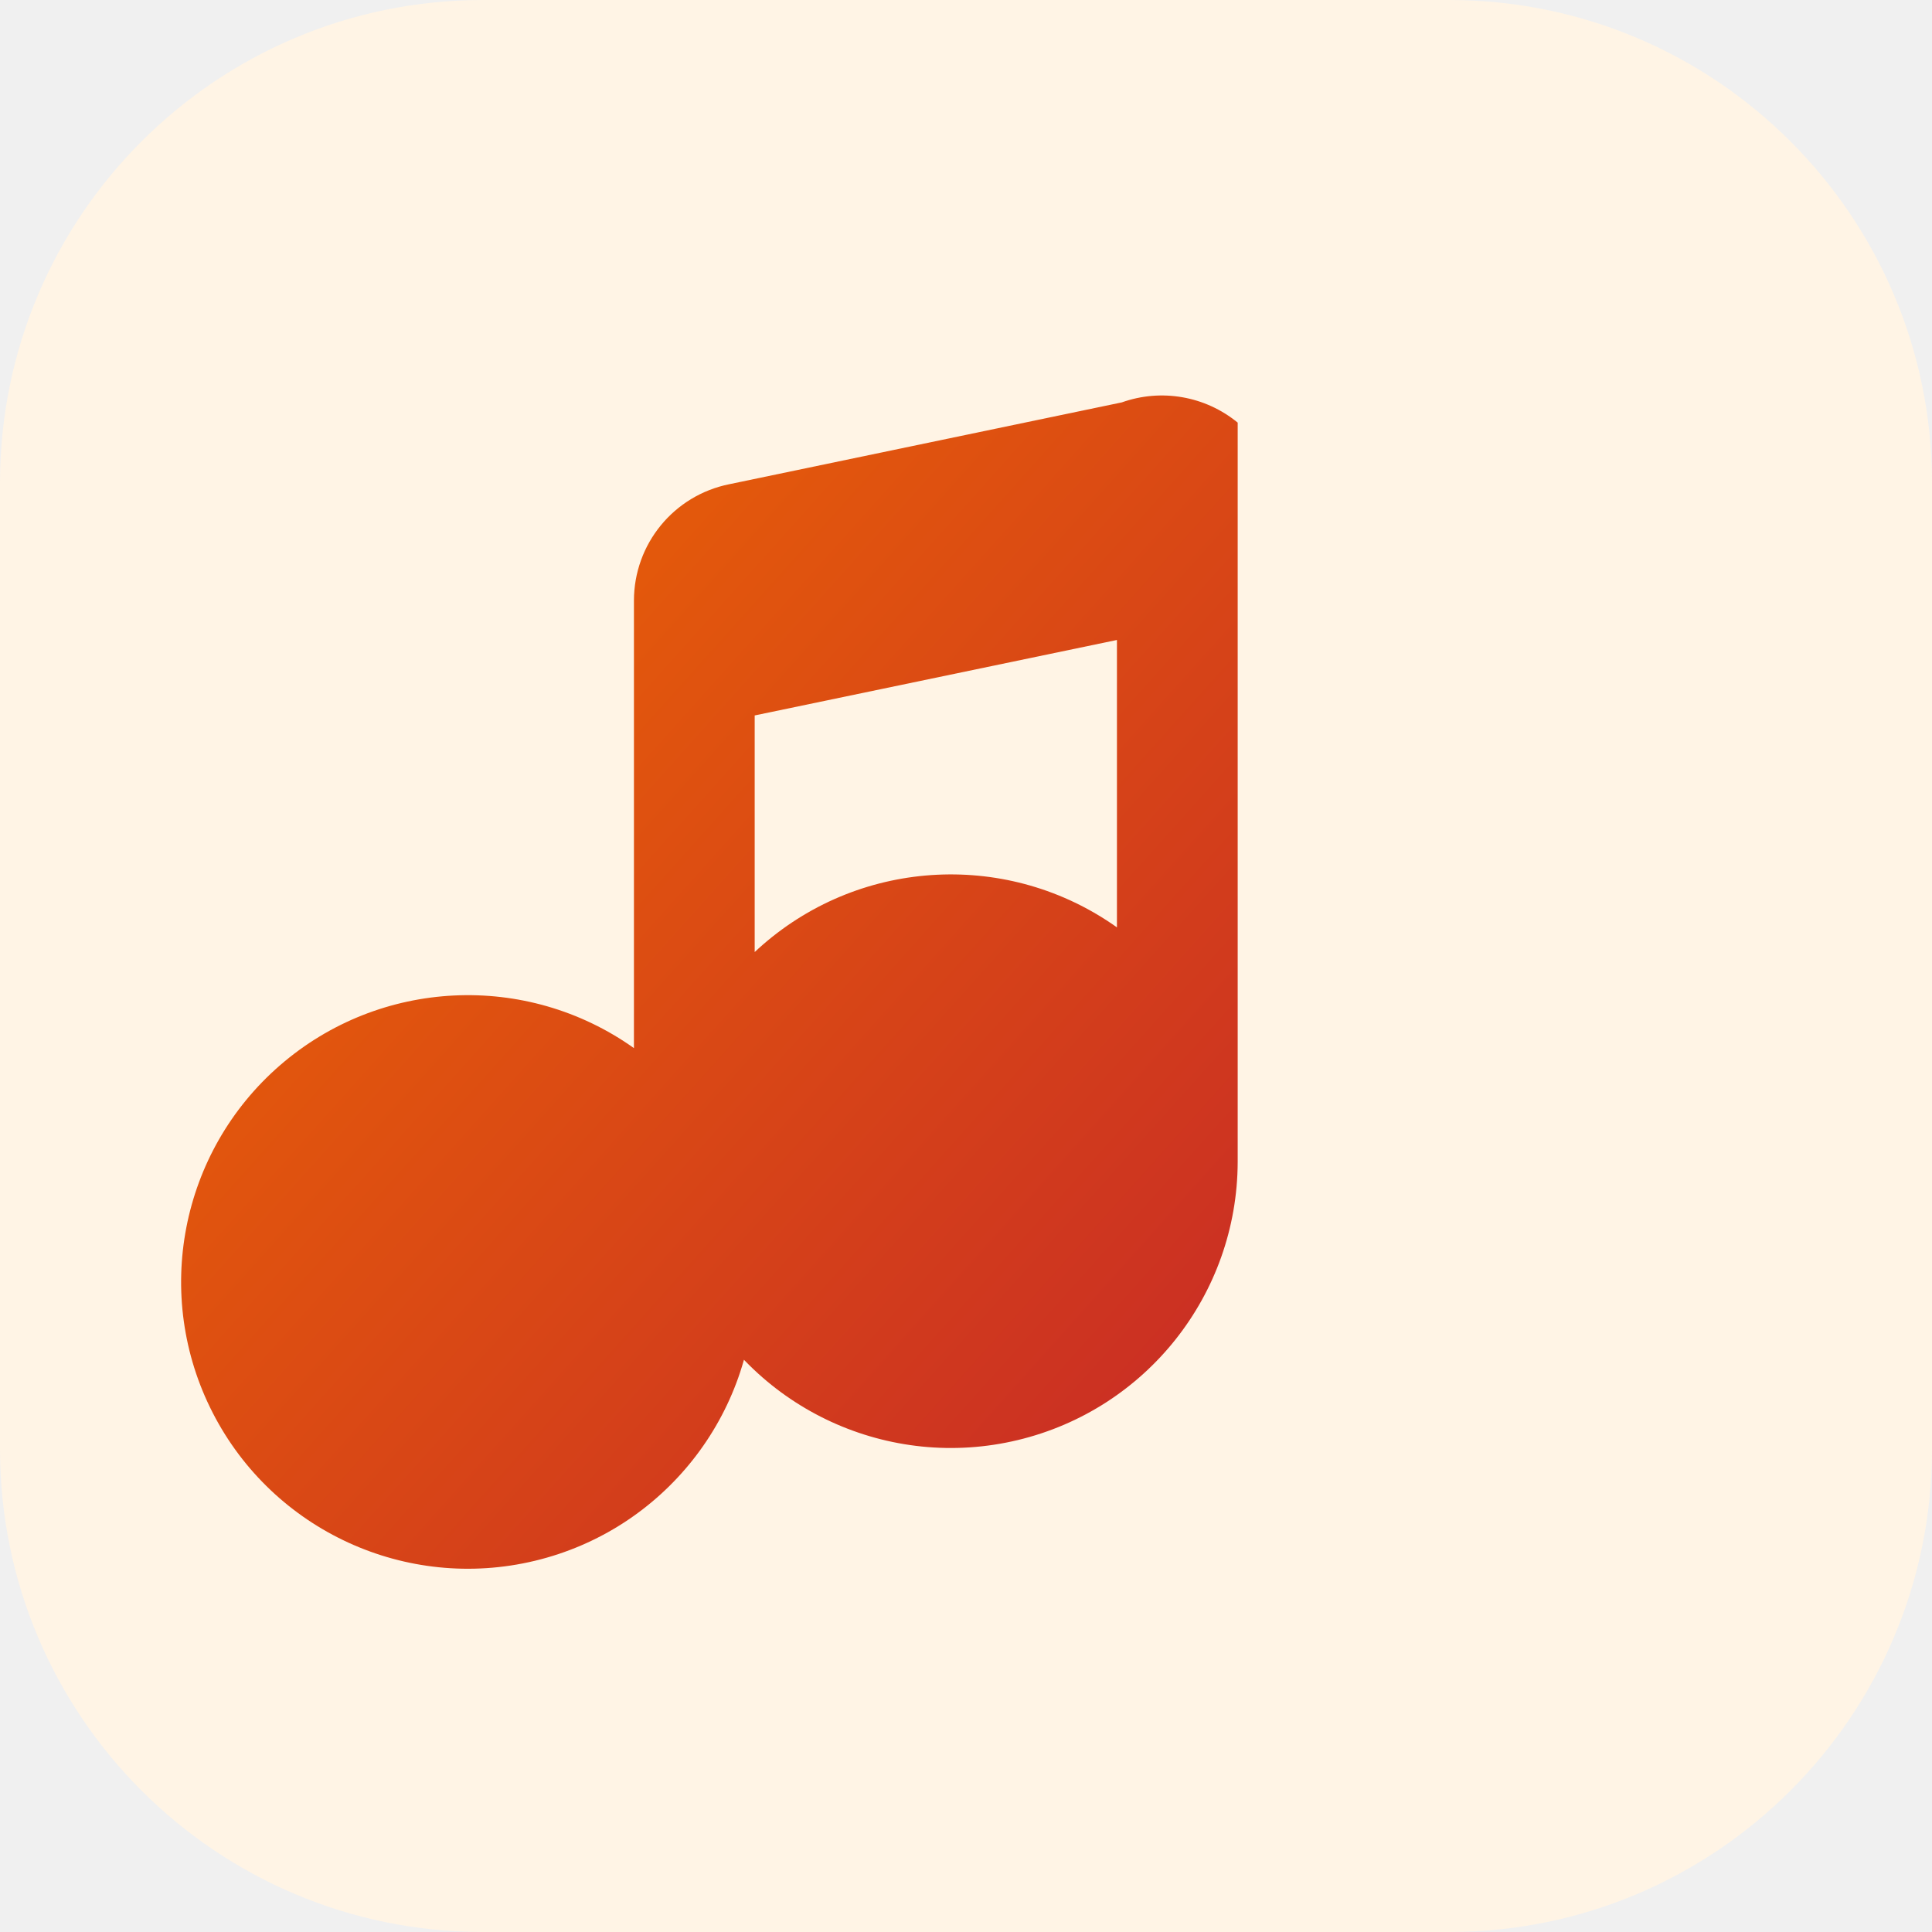
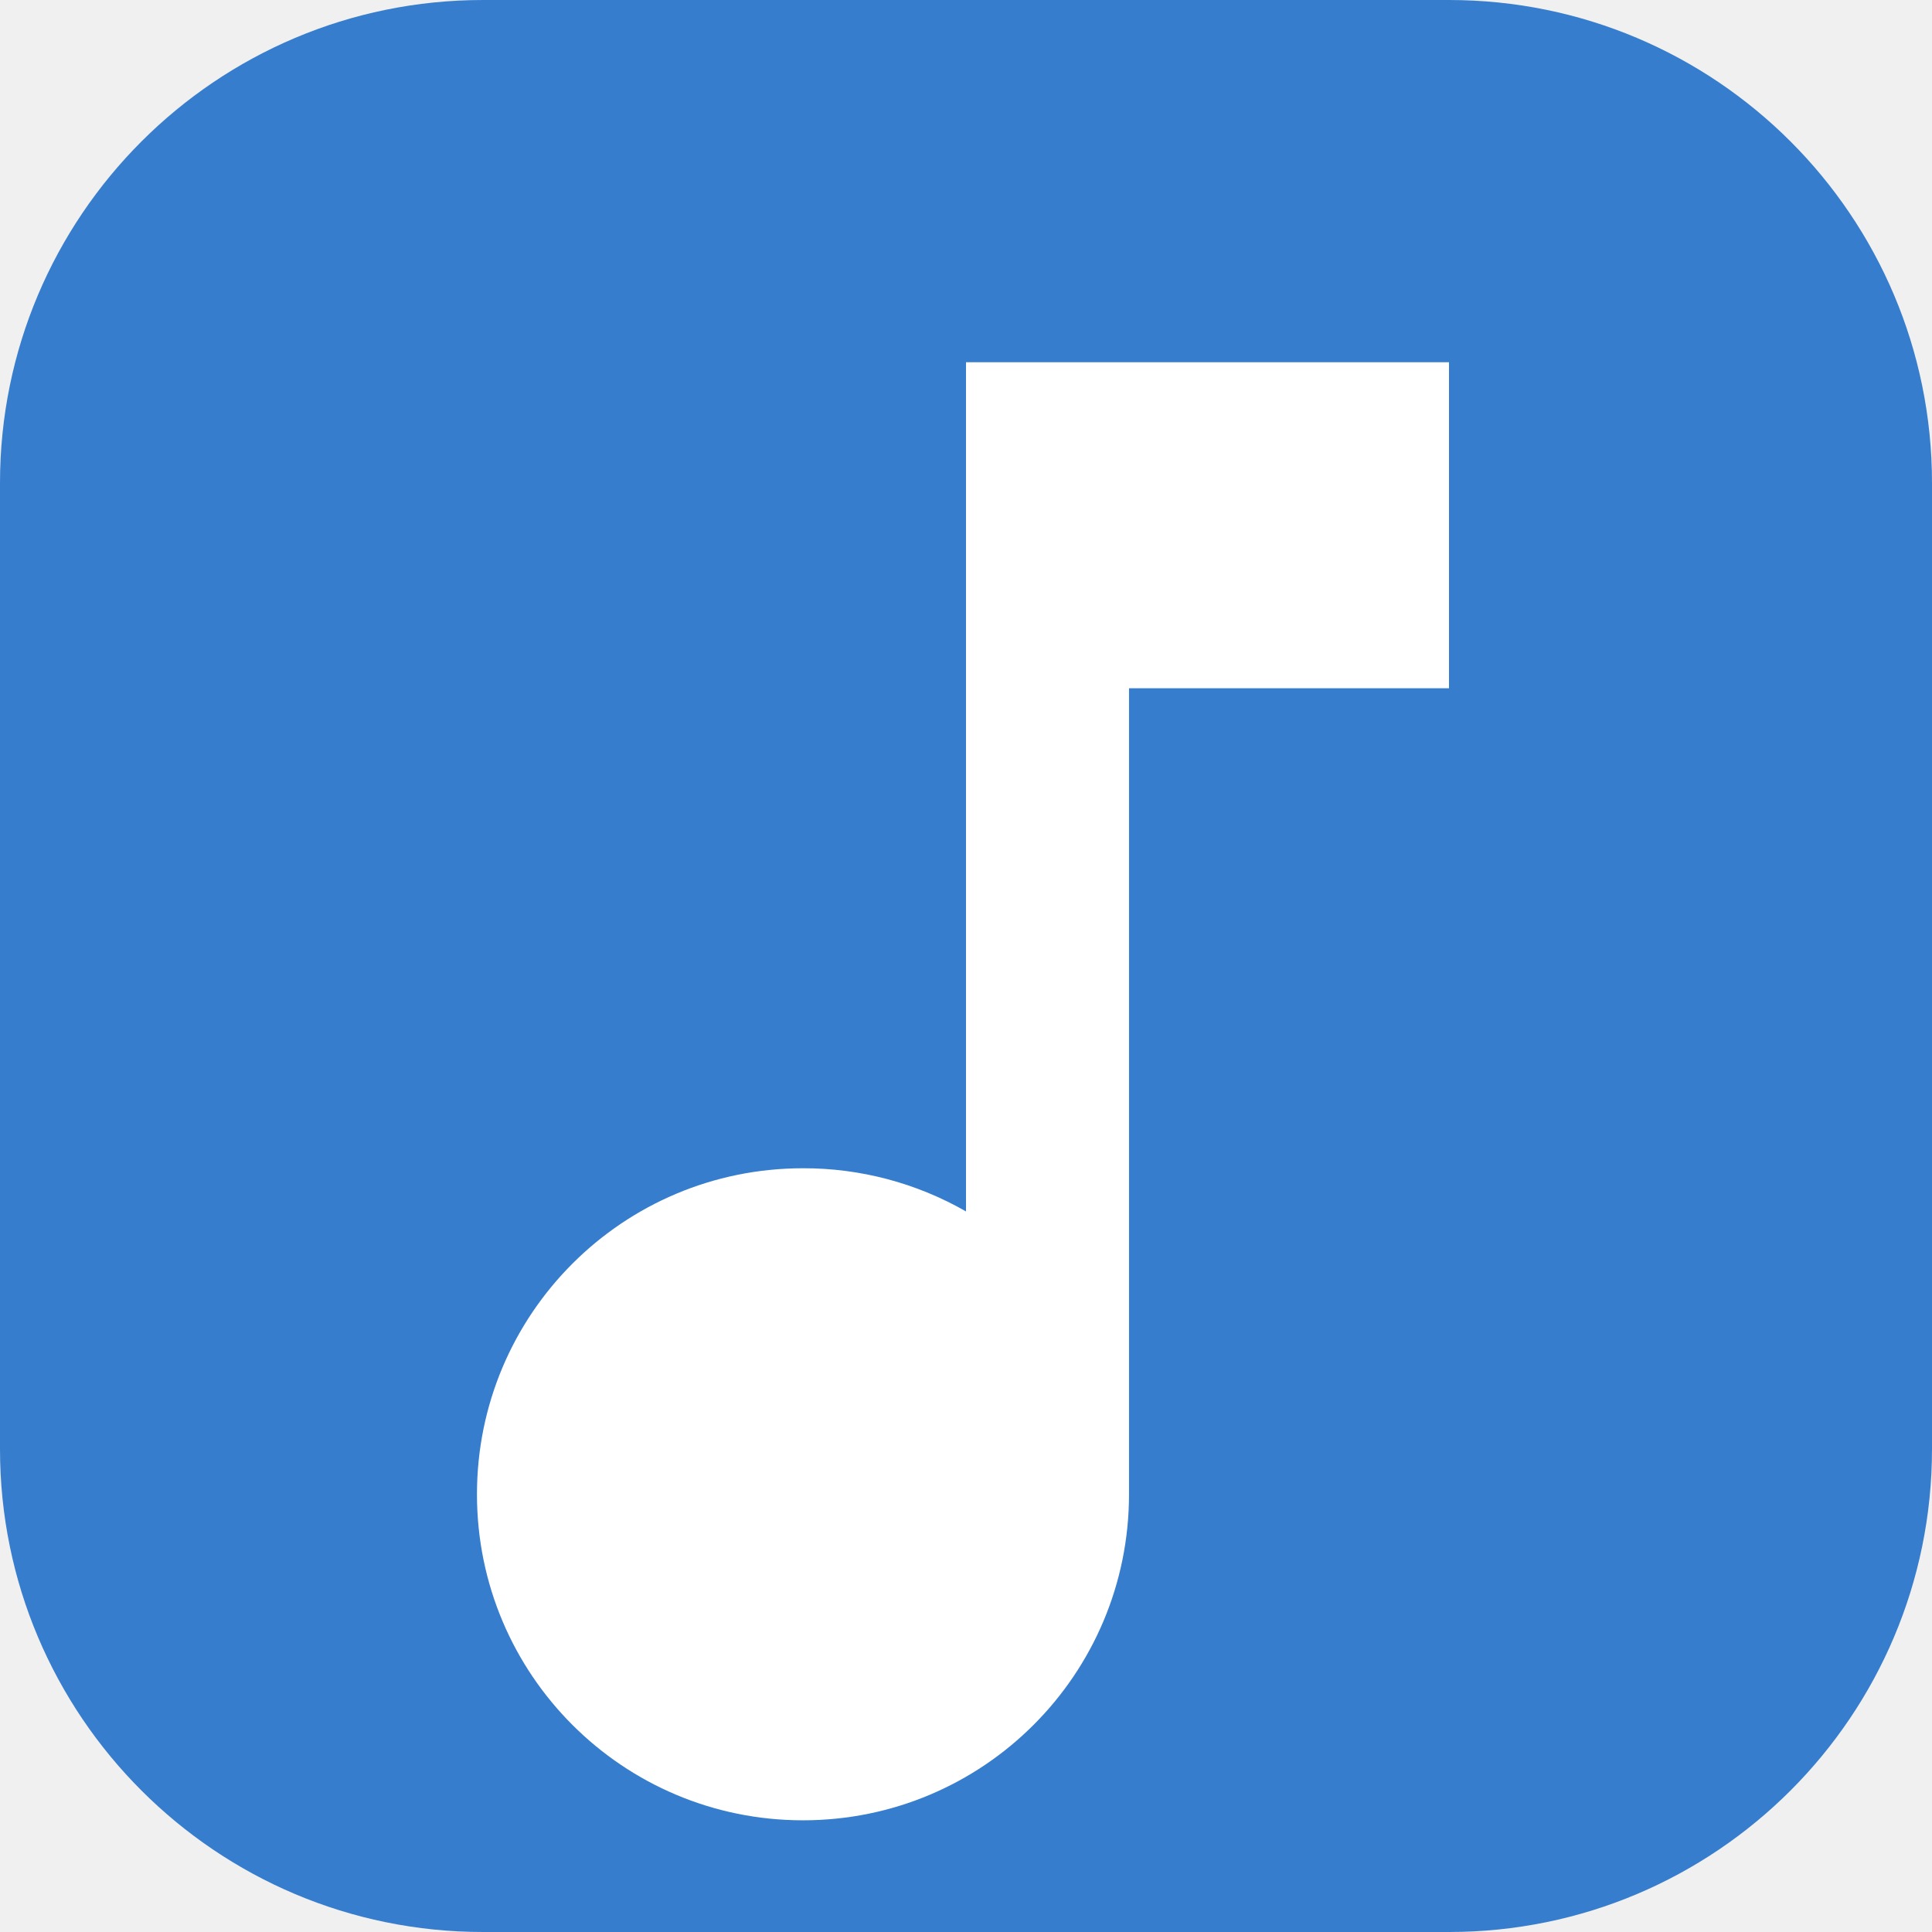
<svg xmlns="http://www.w3.org/2000/svg" viewBox="0 0 64 64">
-   <defs>
-     <linearGradient id="raag-gradient" x1="0%" y1="0%" x2="100%" y2="100%">
-       <stop offset="0%" stop-color="#ef6c00" />
-       <stop offset="100%" stop-color="#c62828" />
-     </linearGradient>
-   </defs>
-   <rect width="64" height="64" rx="16" fill="#fff4e5" />
-   <path d="M41 14v24.5a9.5 9.5 0 1 1-4-7.78V21.2l-12 2.5v18.8a9.5 9.5 0 1 1-4-7.78V19.9c0-1.88 1.32-3.49 3.16-3.86l13-2.71A3.96 3.96 0 0 1 41 14Z" fill="url(#raag-gradient)" />
+   <rect width="64" height="64" rx="16" fill="#377dcd" />
+   <path d="M32 12v28.13a10.8 10.8 0 0 0-5.4-1.43c-5.97 0-10.8 4.83-10.8 10.8s4.83 10.8 10.8 10.8 10.8-4.83 10.8-10.8V22.8H48V12Z" fill="#ffffff" />
</svg>
